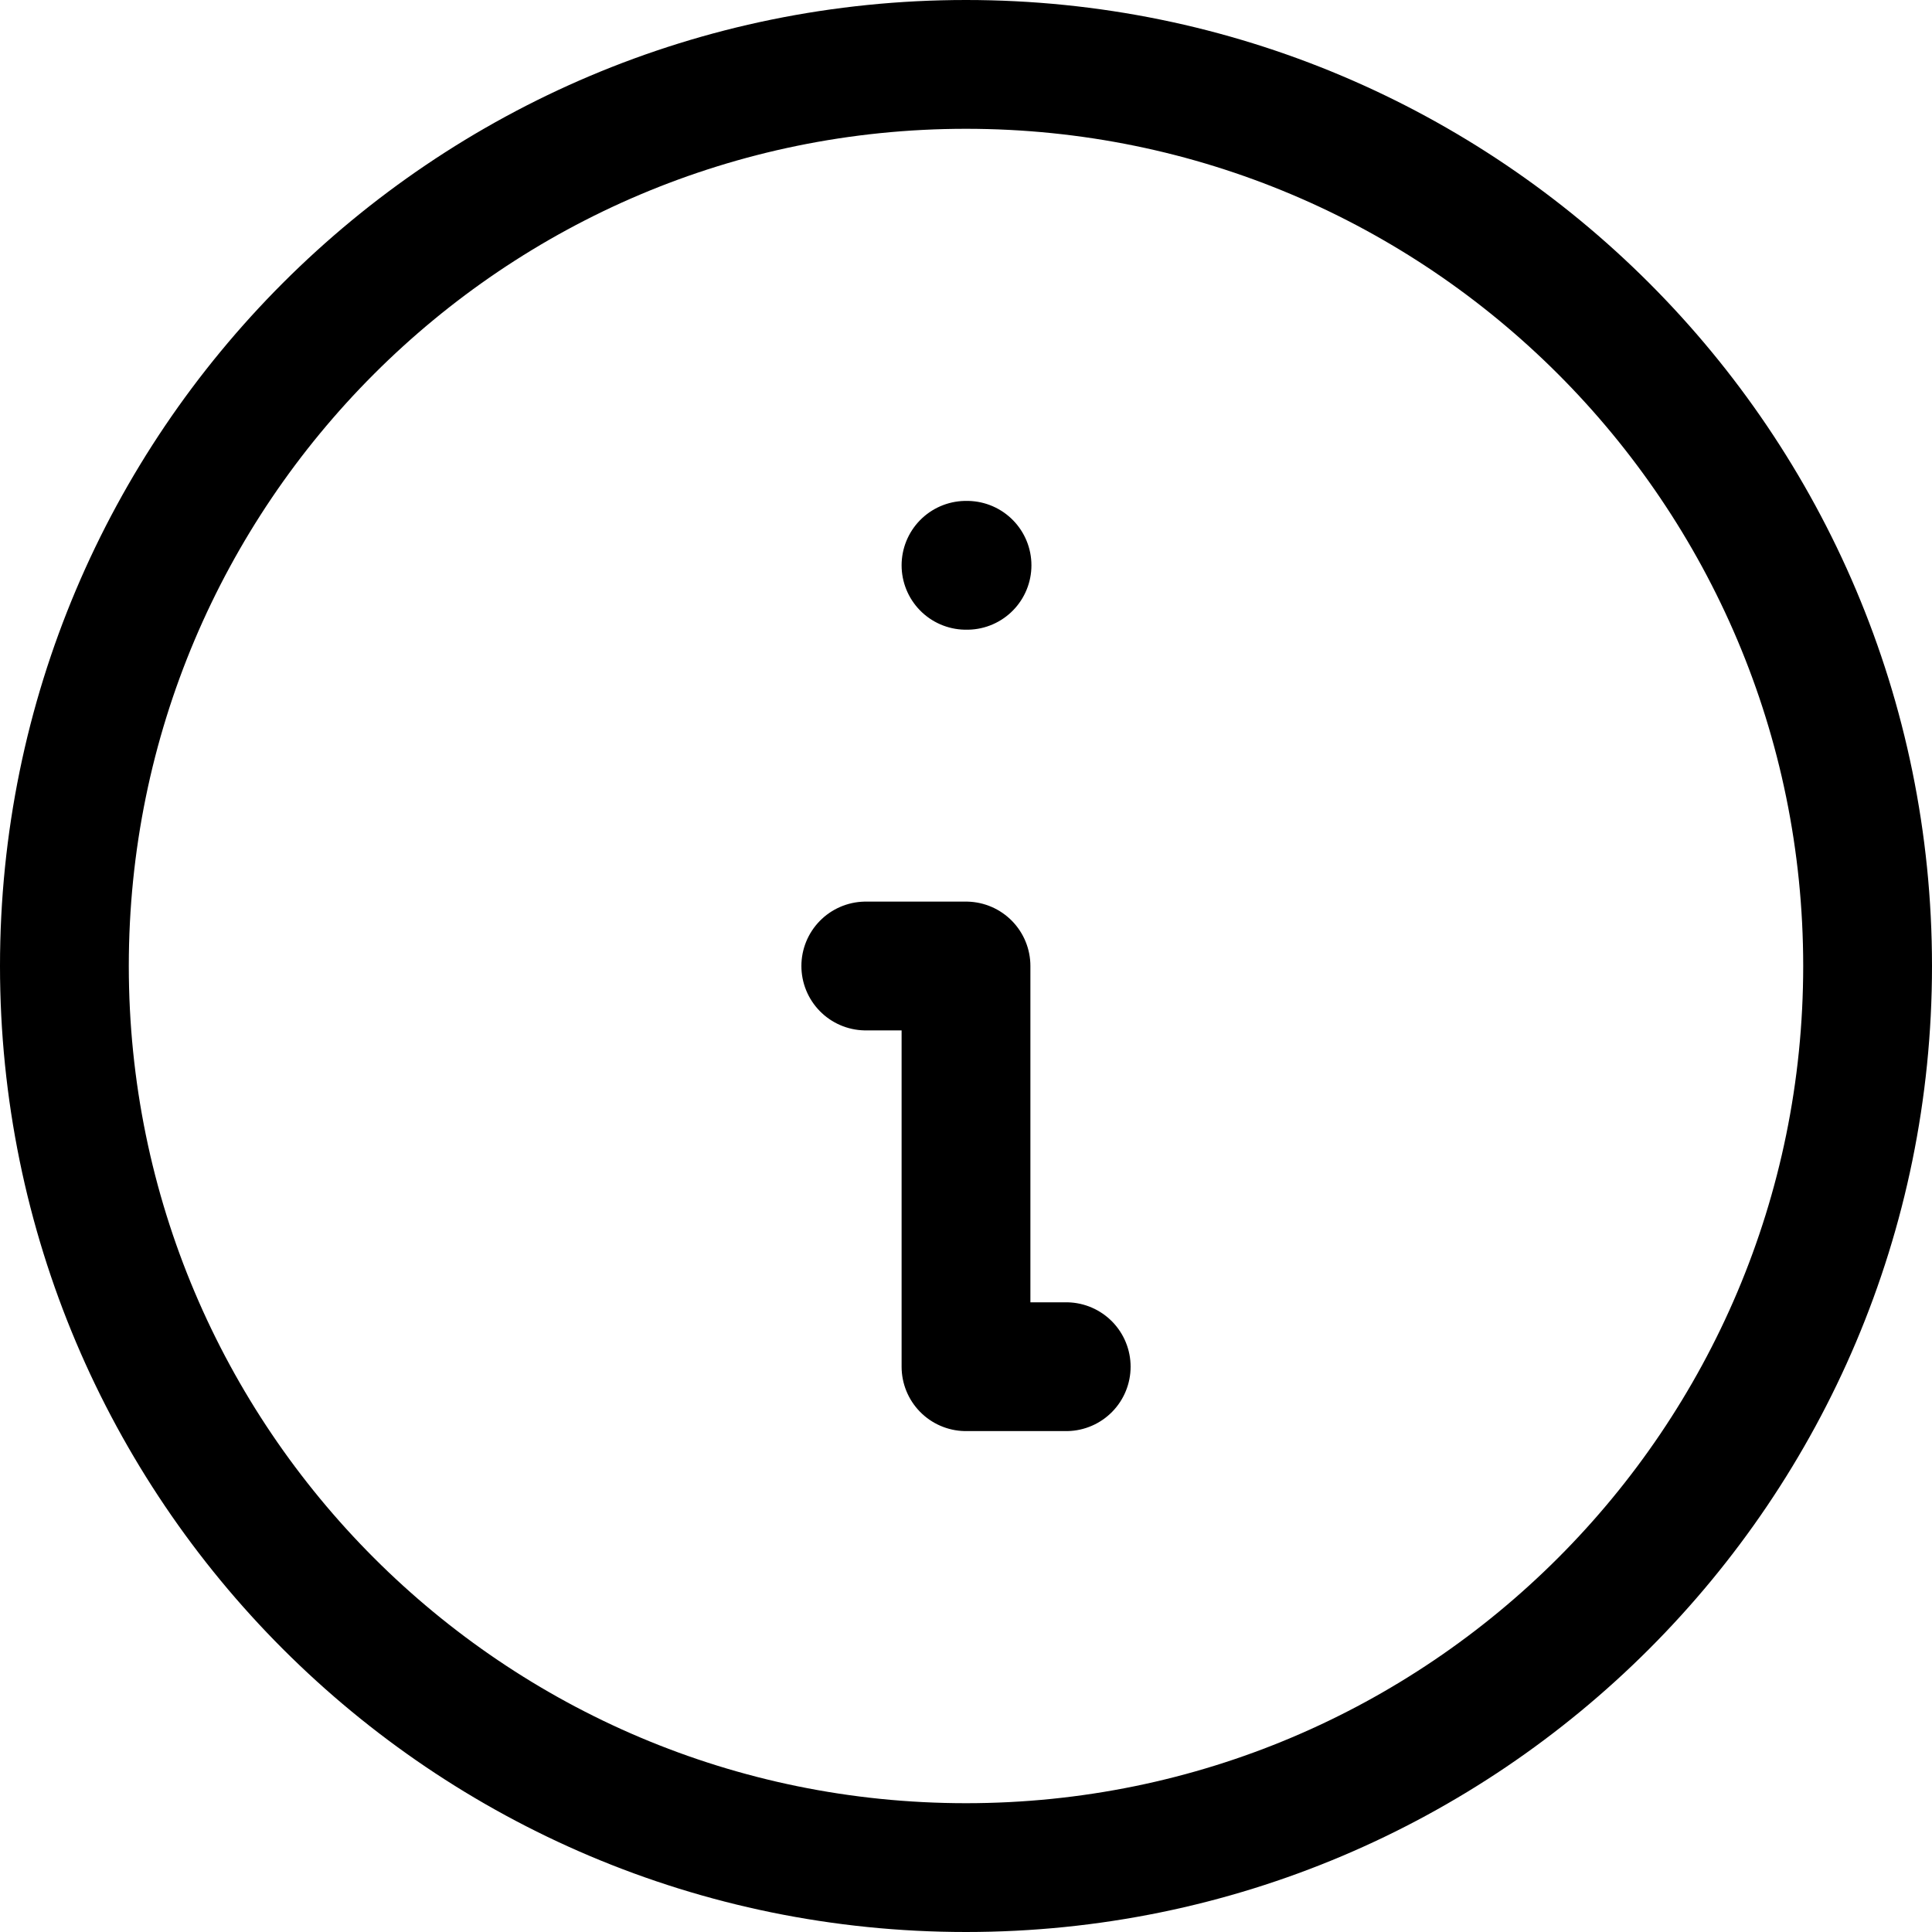
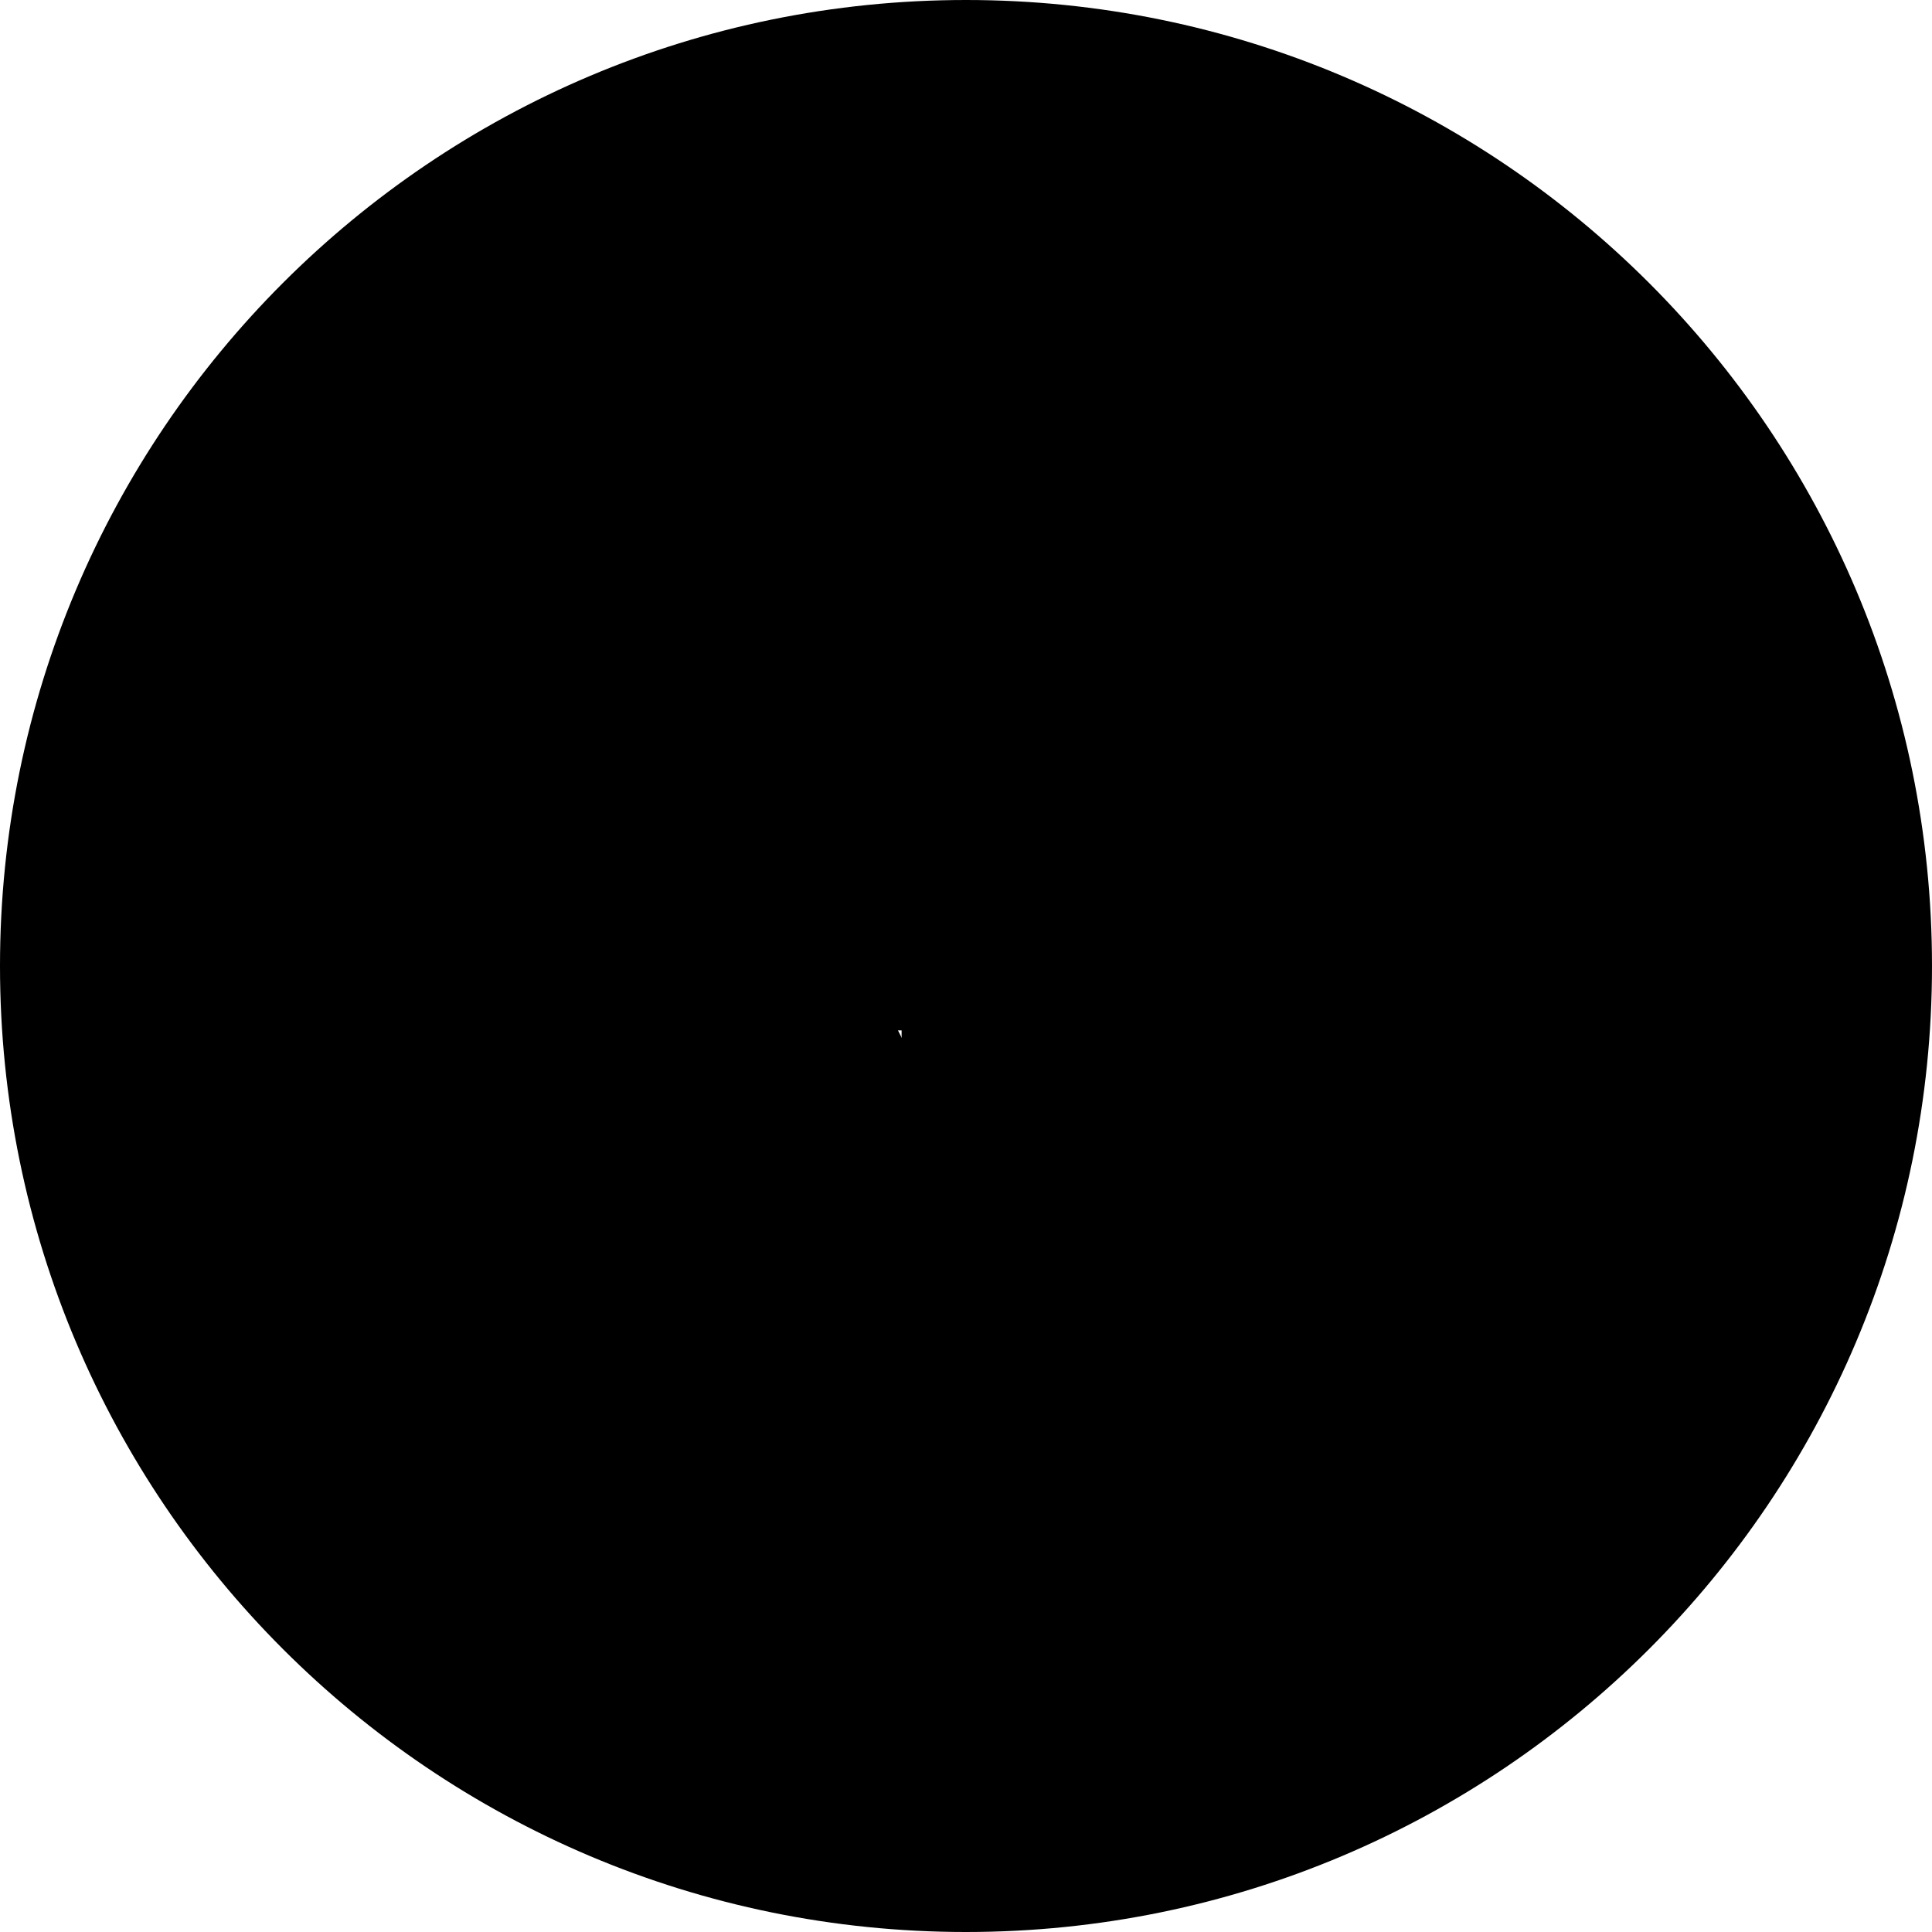
<svg xmlns="http://www.w3.org/2000/svg" width="15" height="15" viewBox="0 0 15 15">
-   <path id="Path_55897" data-name="Path 55897" d="M10.778,13.111H10V10H9.222M10,6.889h.008M17,10a7,7,0,1,1-7-7A7,7,0,0,1,17,10Z" transform="translate(-2.5 -2.5)" fill="none" stroke="#000" stroke-linecap="round" stroke-linejoin="round" stroke-width="1" />
+   <path id="Path_55897" data-name="Path 55897" d="M10.778,13.111H10V10H9.222M10,6.889h.008M17,10a7,7,0,1,1-7-7A7,7,0,0,1,17,10Z" transform="translate(-2.5 -2.5)" fill="currentColor" stroke="#000" stroke-linecap="round" stroke-linejoin="round" stroke-width="1" />
</svg>
